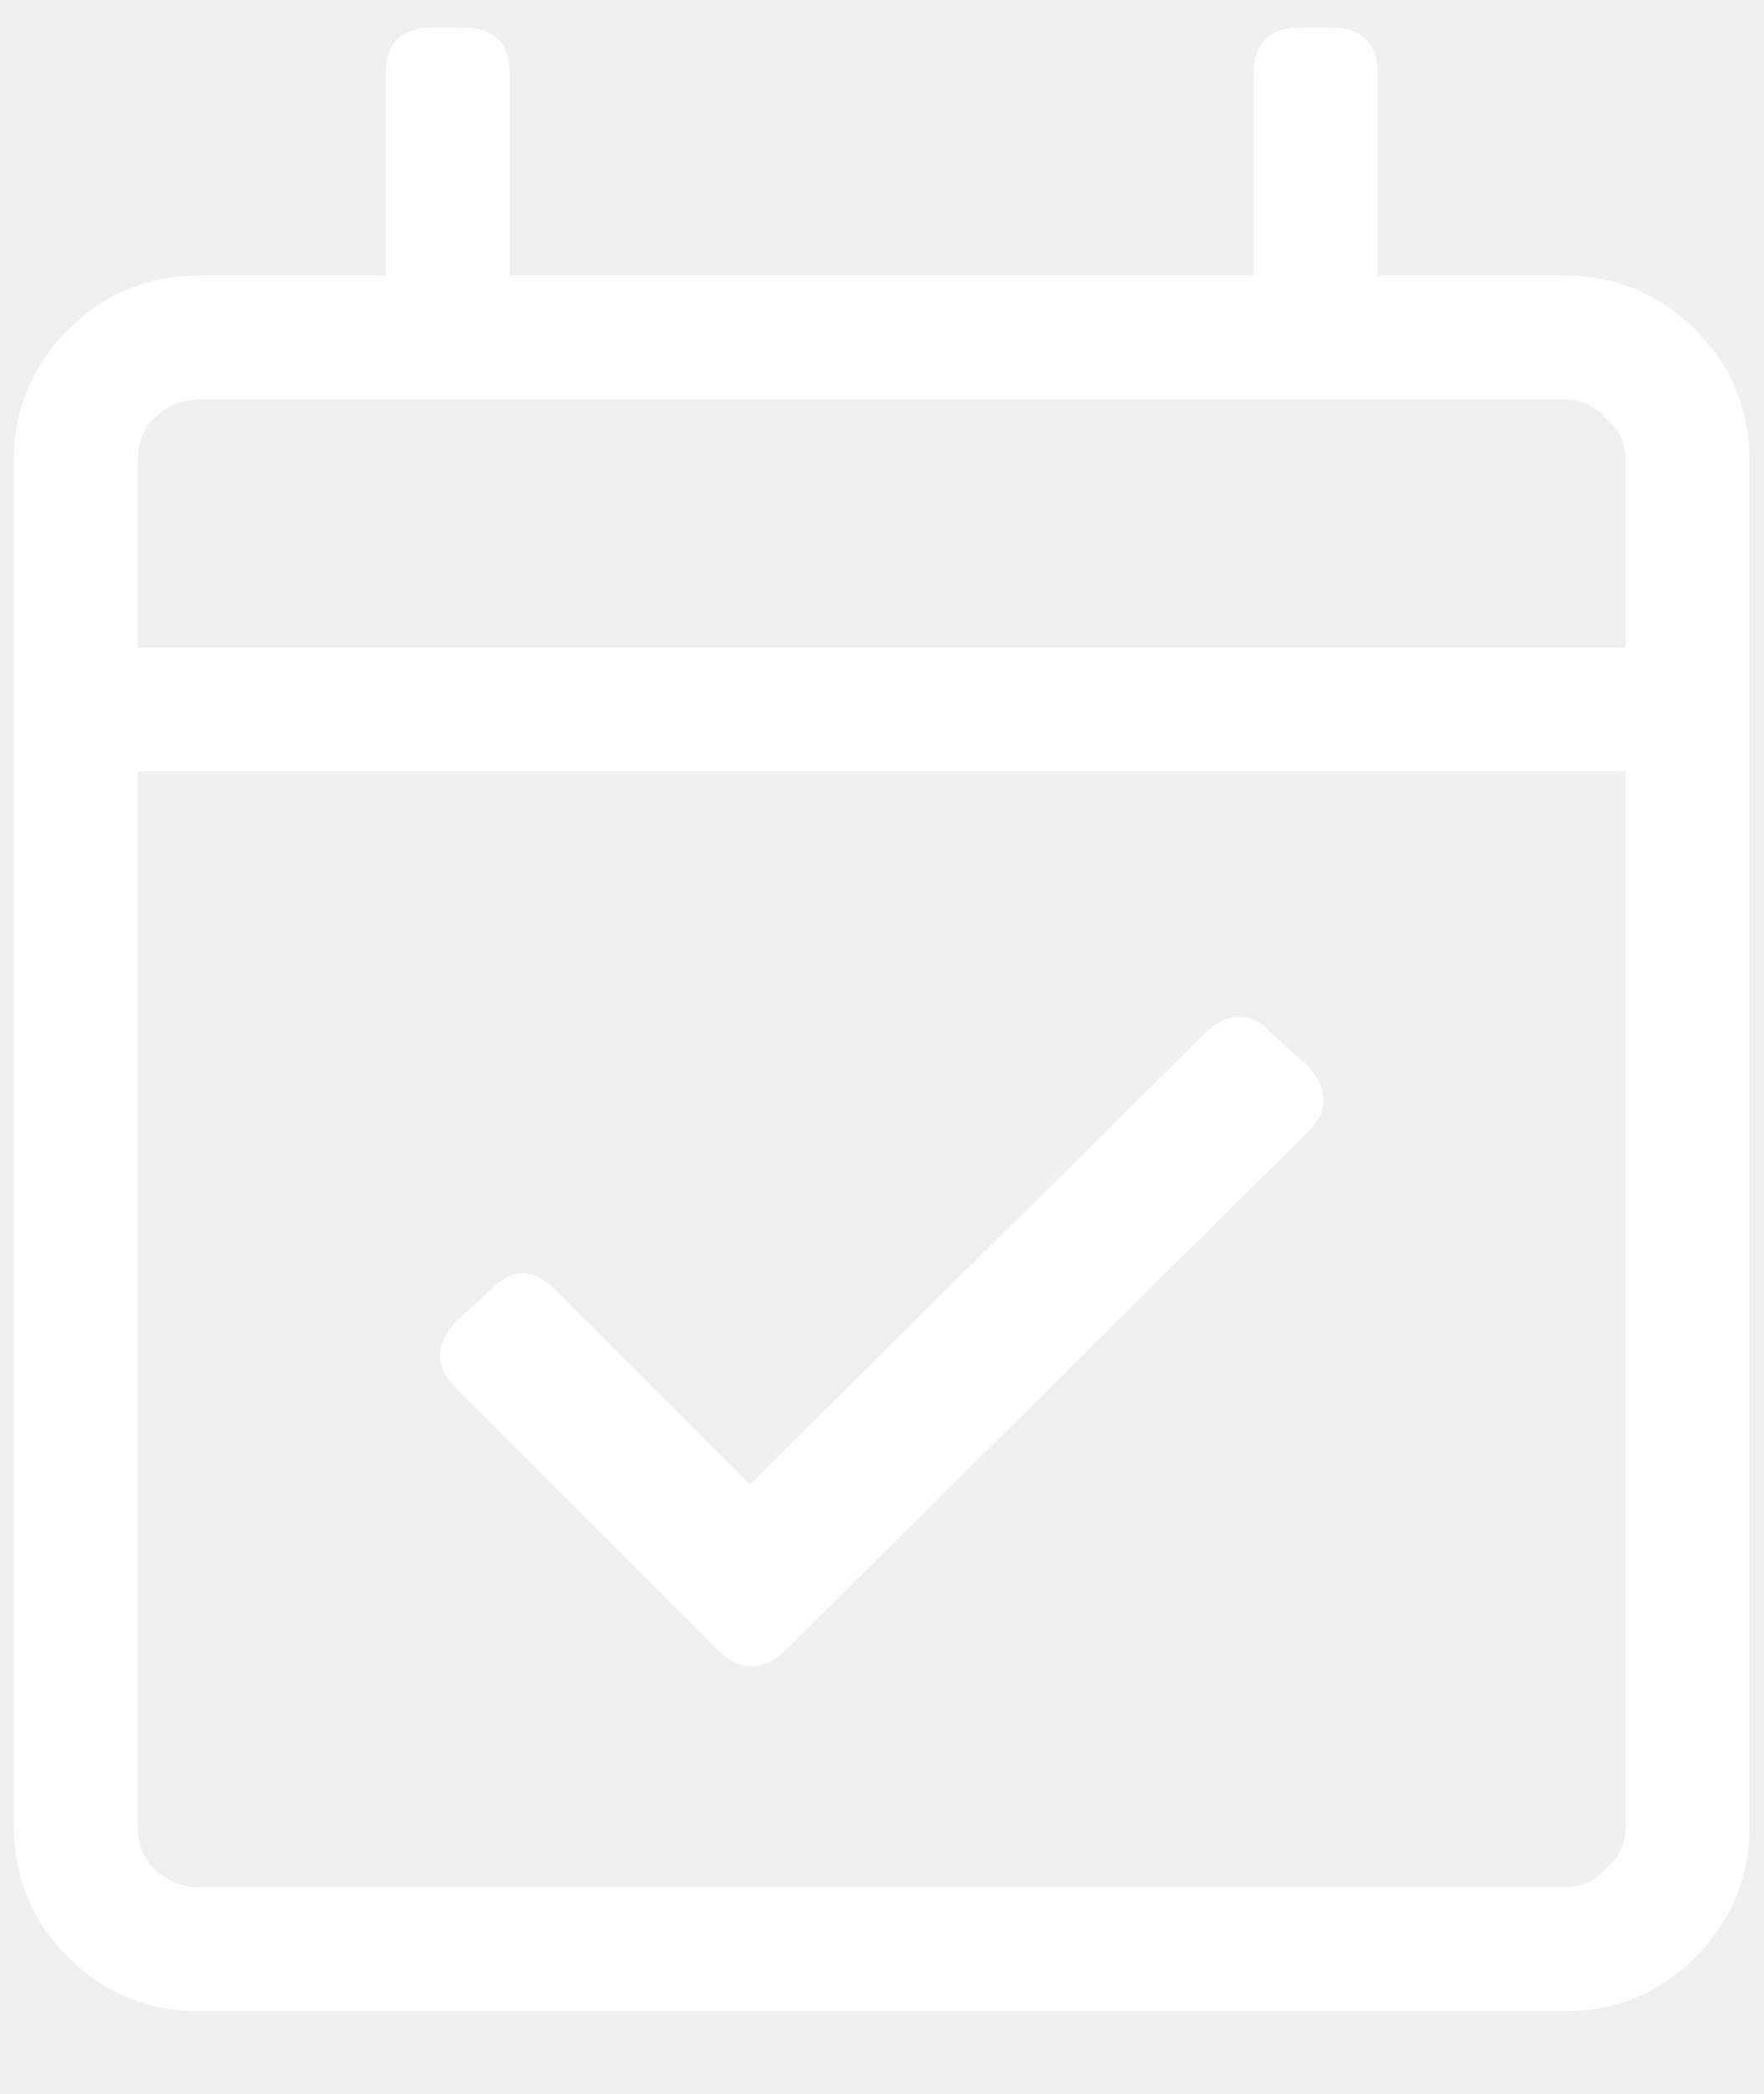
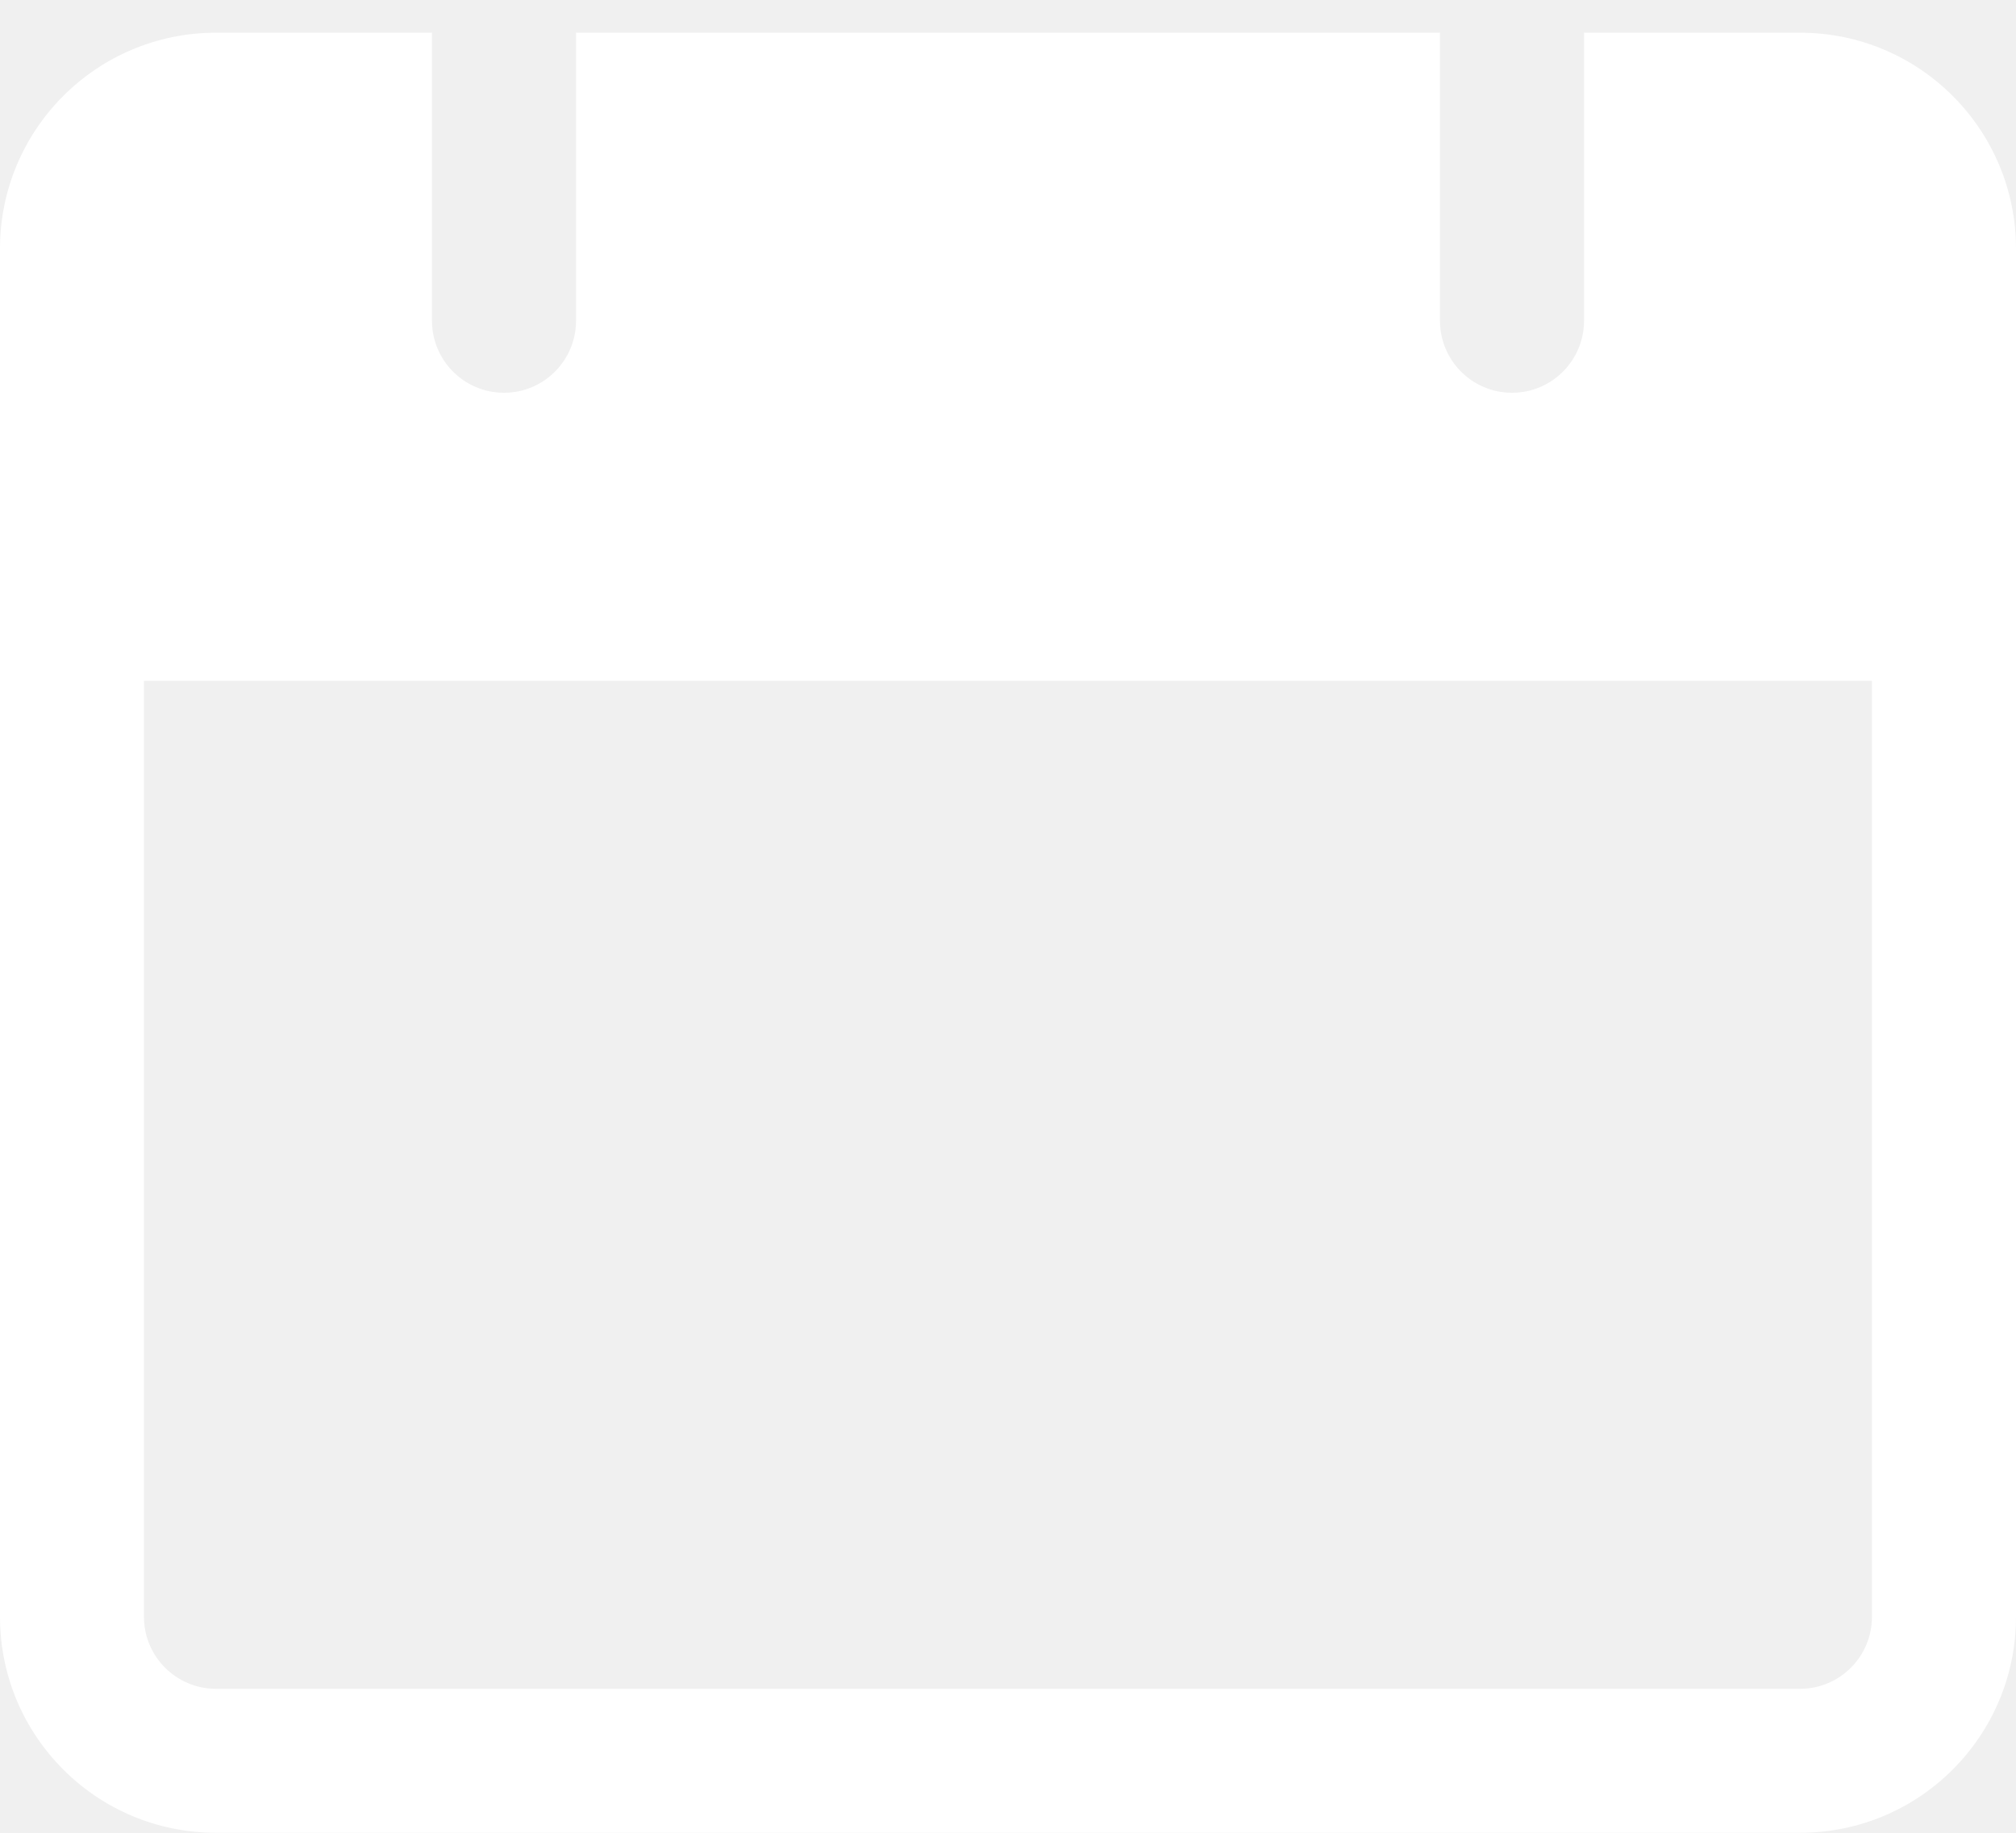
- <svg xmlns="http://www.w3.org/2000/svg" width="16" height="19" viewBox="0 0 16 19" fill="none">
-   <path d="M14.188 2.5C14.656 2.5 15.055 2.664 15.383 2.992C15.711 3.32 15.875 3.719 15.875 4.188V16.562C15.875 17.031 15.711 17.43 15.383 17.758C15.055 18.086 14.656 18.25 14.188 18.25H1.812C1.344 18.25 0.945 18.086 0.617 17.758C0.289 17.43 0.125 17.031 0.125 16.562V4.188C0.125 3.719 0.289 3.32 0.617 2.992C0.945 2.664 1.344 2.5 1.812 2.5H3.5V0.672C3.5 0.391 3.641 0.25 3.922 0.25H4.203C4.484 0.25 4.625 0.391 4.625 0.672V2.5H11.375V0.672C11.375 0.391 11.516 0.25 11.797 0.25H12.078C12.359 0.25 12.5 0.391 12.5 0.672V2.5H14.188ZM1.812 3.625C1.648 3.625 1.508 3.684 1.391 3.801C1.297 3.895 1.25 4.023 1.25 4.188V5.875H14.75V4.188C14.75 4.023 14.691 3.895 14.574 3.801C14.48 3.684 14.352 3.625 14.188 3.625H1.812ZM14.188 17.125C14.352 17.125 14.48 17.066 14.574 16.949C14.691 16.855 14.75 16.727 14.75 16.562V7H1.25V16.562C1.25 16.727 1.297 16.855 1.391 16.949C1.508 17.066 1.648 17.125 1.812 17.125H14.188ZM11.867 10.27L7.121 14.98C6.91 15.168 6.711 15.168 6.523 14.98L4.133 12.59C3.945 12.402 3.945 12.203 4.133 11.992L4.449 11.711C4.637 11.5 4.836 11.5 5.047 11.711L6.805 13.469L10.953 9.355C11.164 9.168 11.363 9.18 11.551 9.391L11.867 9.672C12.055 9.883 12.055 10.082 11.867 10.27Z" fill="white" />
+ <svg xmlns="http://www.w3.org/2000/svg" width="22" height="20" viewBox="0 0 22 20" fill="none">
+   <path d="M19.643 0.357H17.286V3.5C17.286 3.934 16.934 4.286 16.5 4.286C16.066 4.286 15.714 3.934 15.714 3.5V0.357H6.286V3.5C6.286 3.934 5.934 4.286 5.5 4.286C5.066 4.286 4.714 3.934 4.714 3.5V0.357H2.357C1.055 0.357 0 1.412 0 2.714V17.643C0 18.945 1.055 20 2.357 20H19.643C20.945 20 22 18.945 22 17.643V2.714C22 1.412 20.945 0.357 19.643 0.357ZM20.428 17.643C20.428 18.077 20.077 18.429 19.643 18.429H2.357C1.923 18.429 1.571 18.077 1.571 17.643V7.429H20.428V17.643Z" fill="white" />
</svg>
